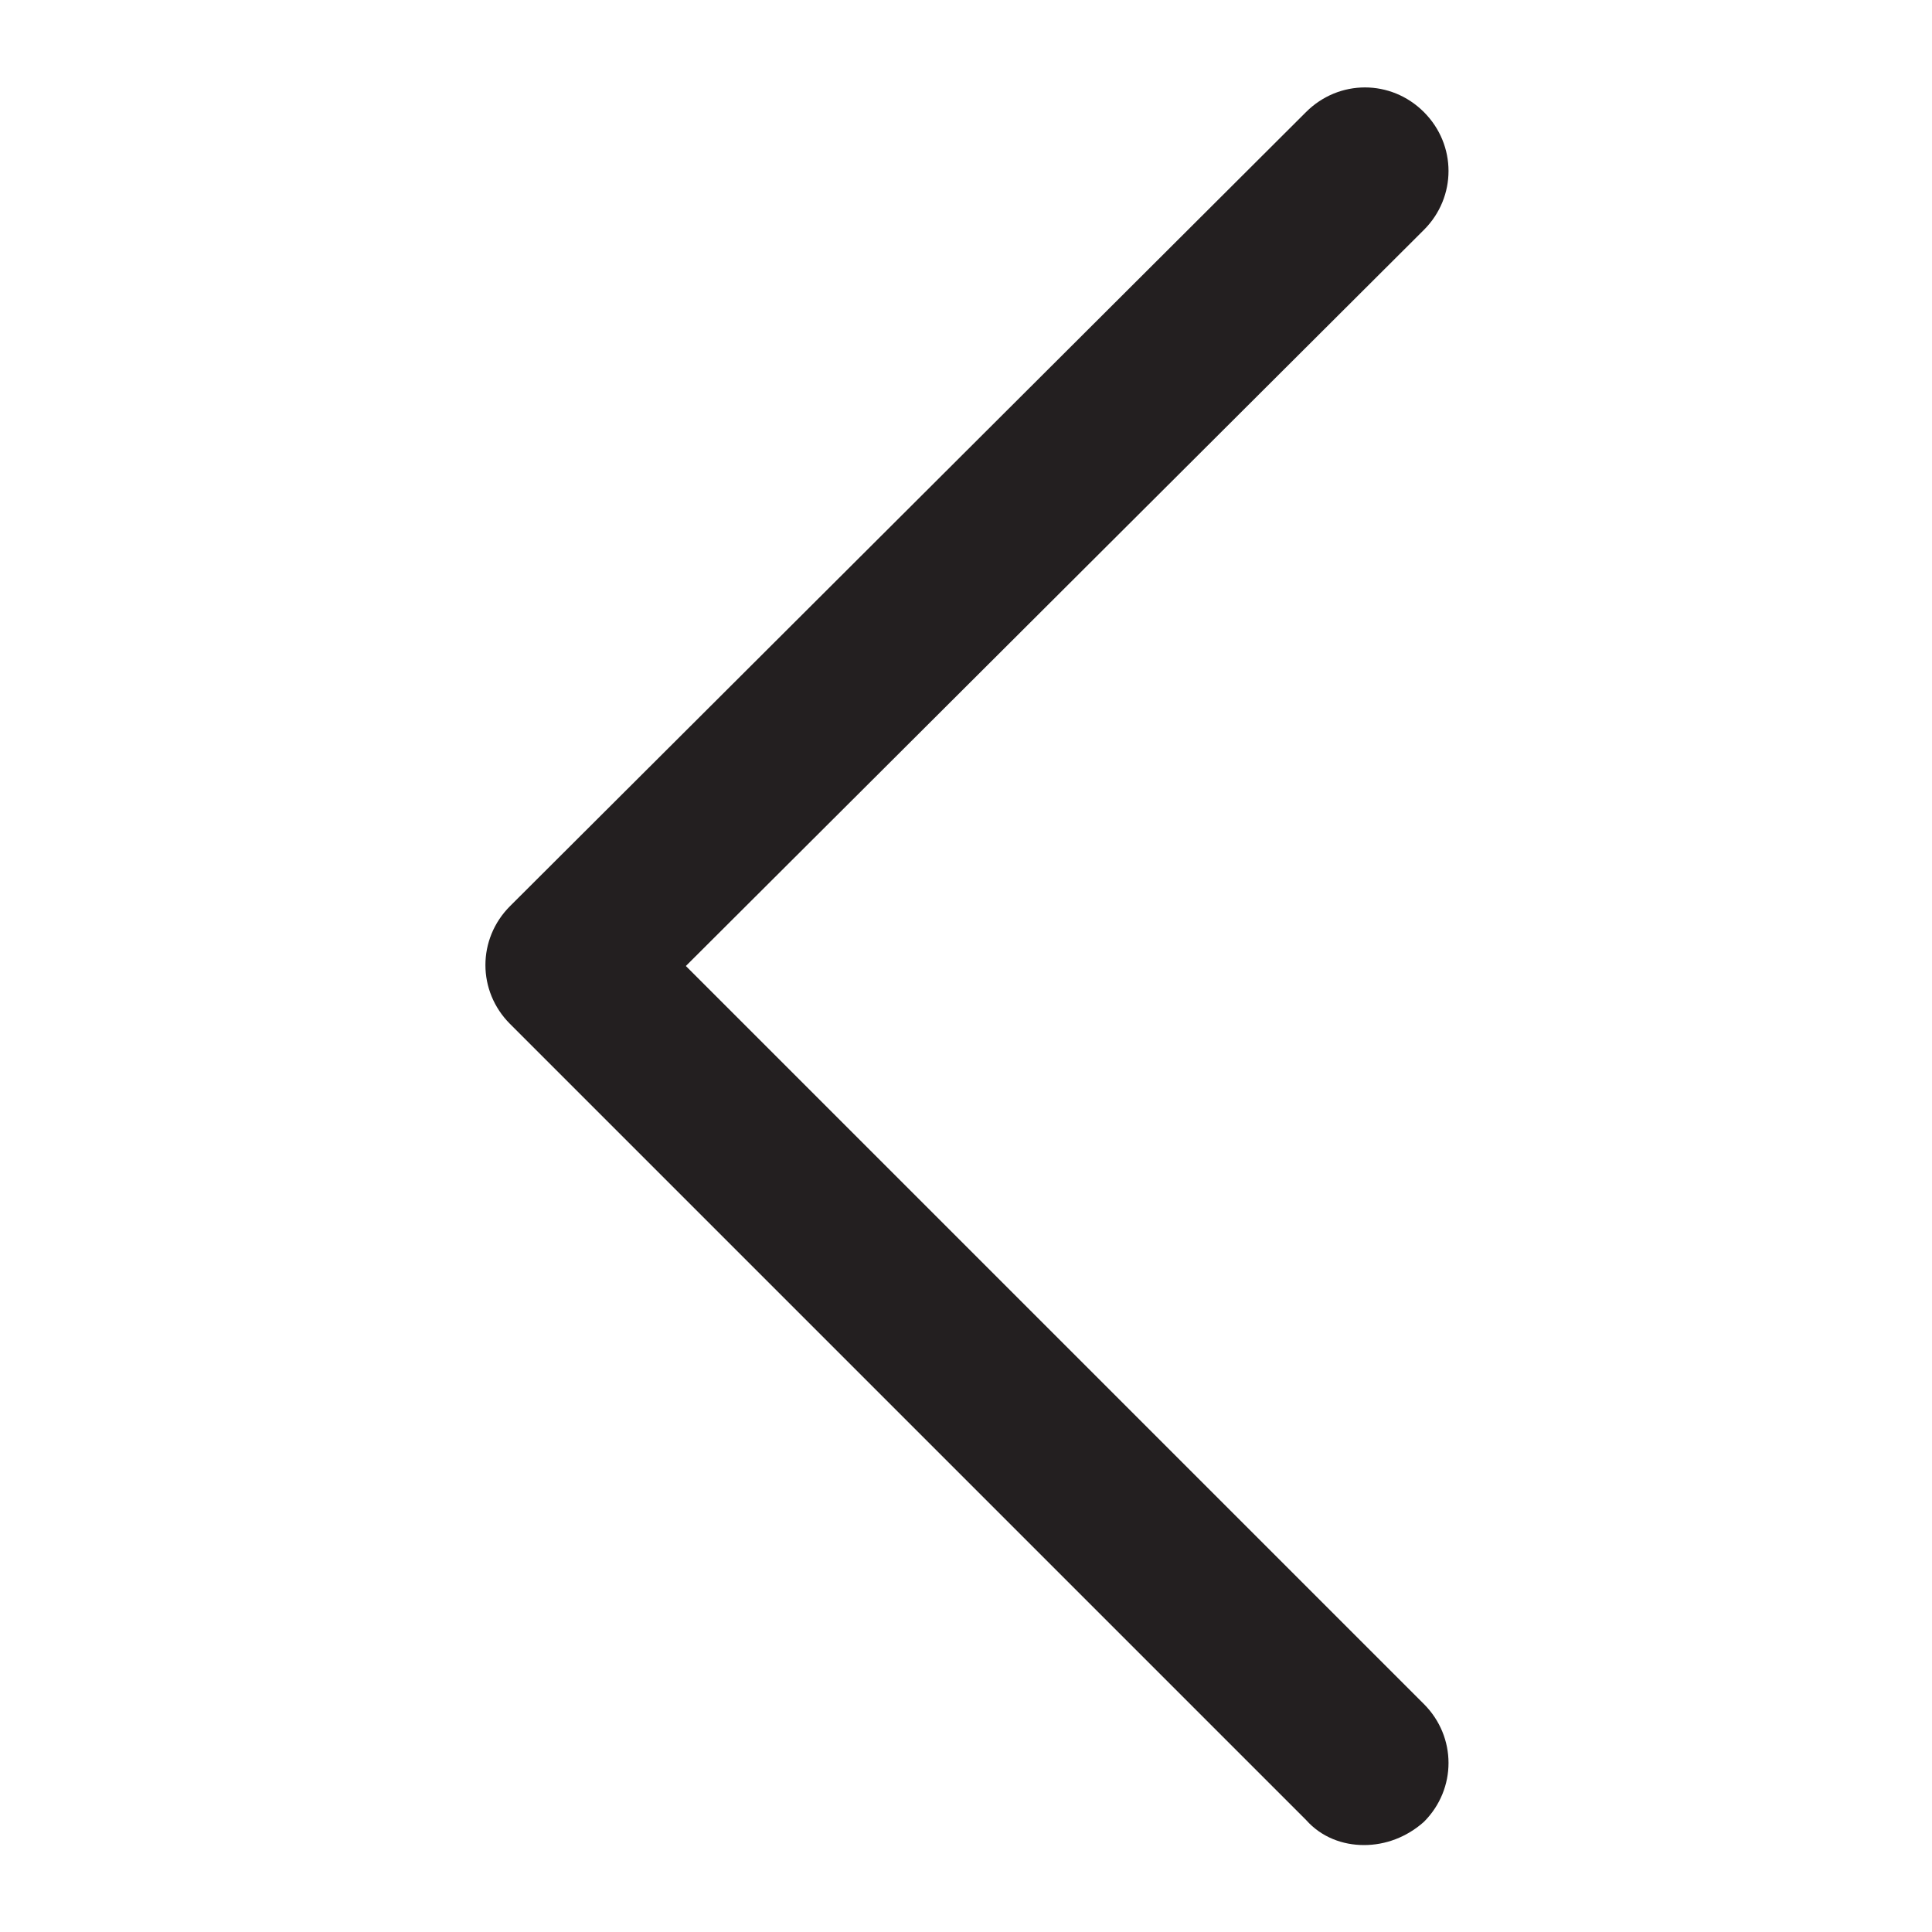
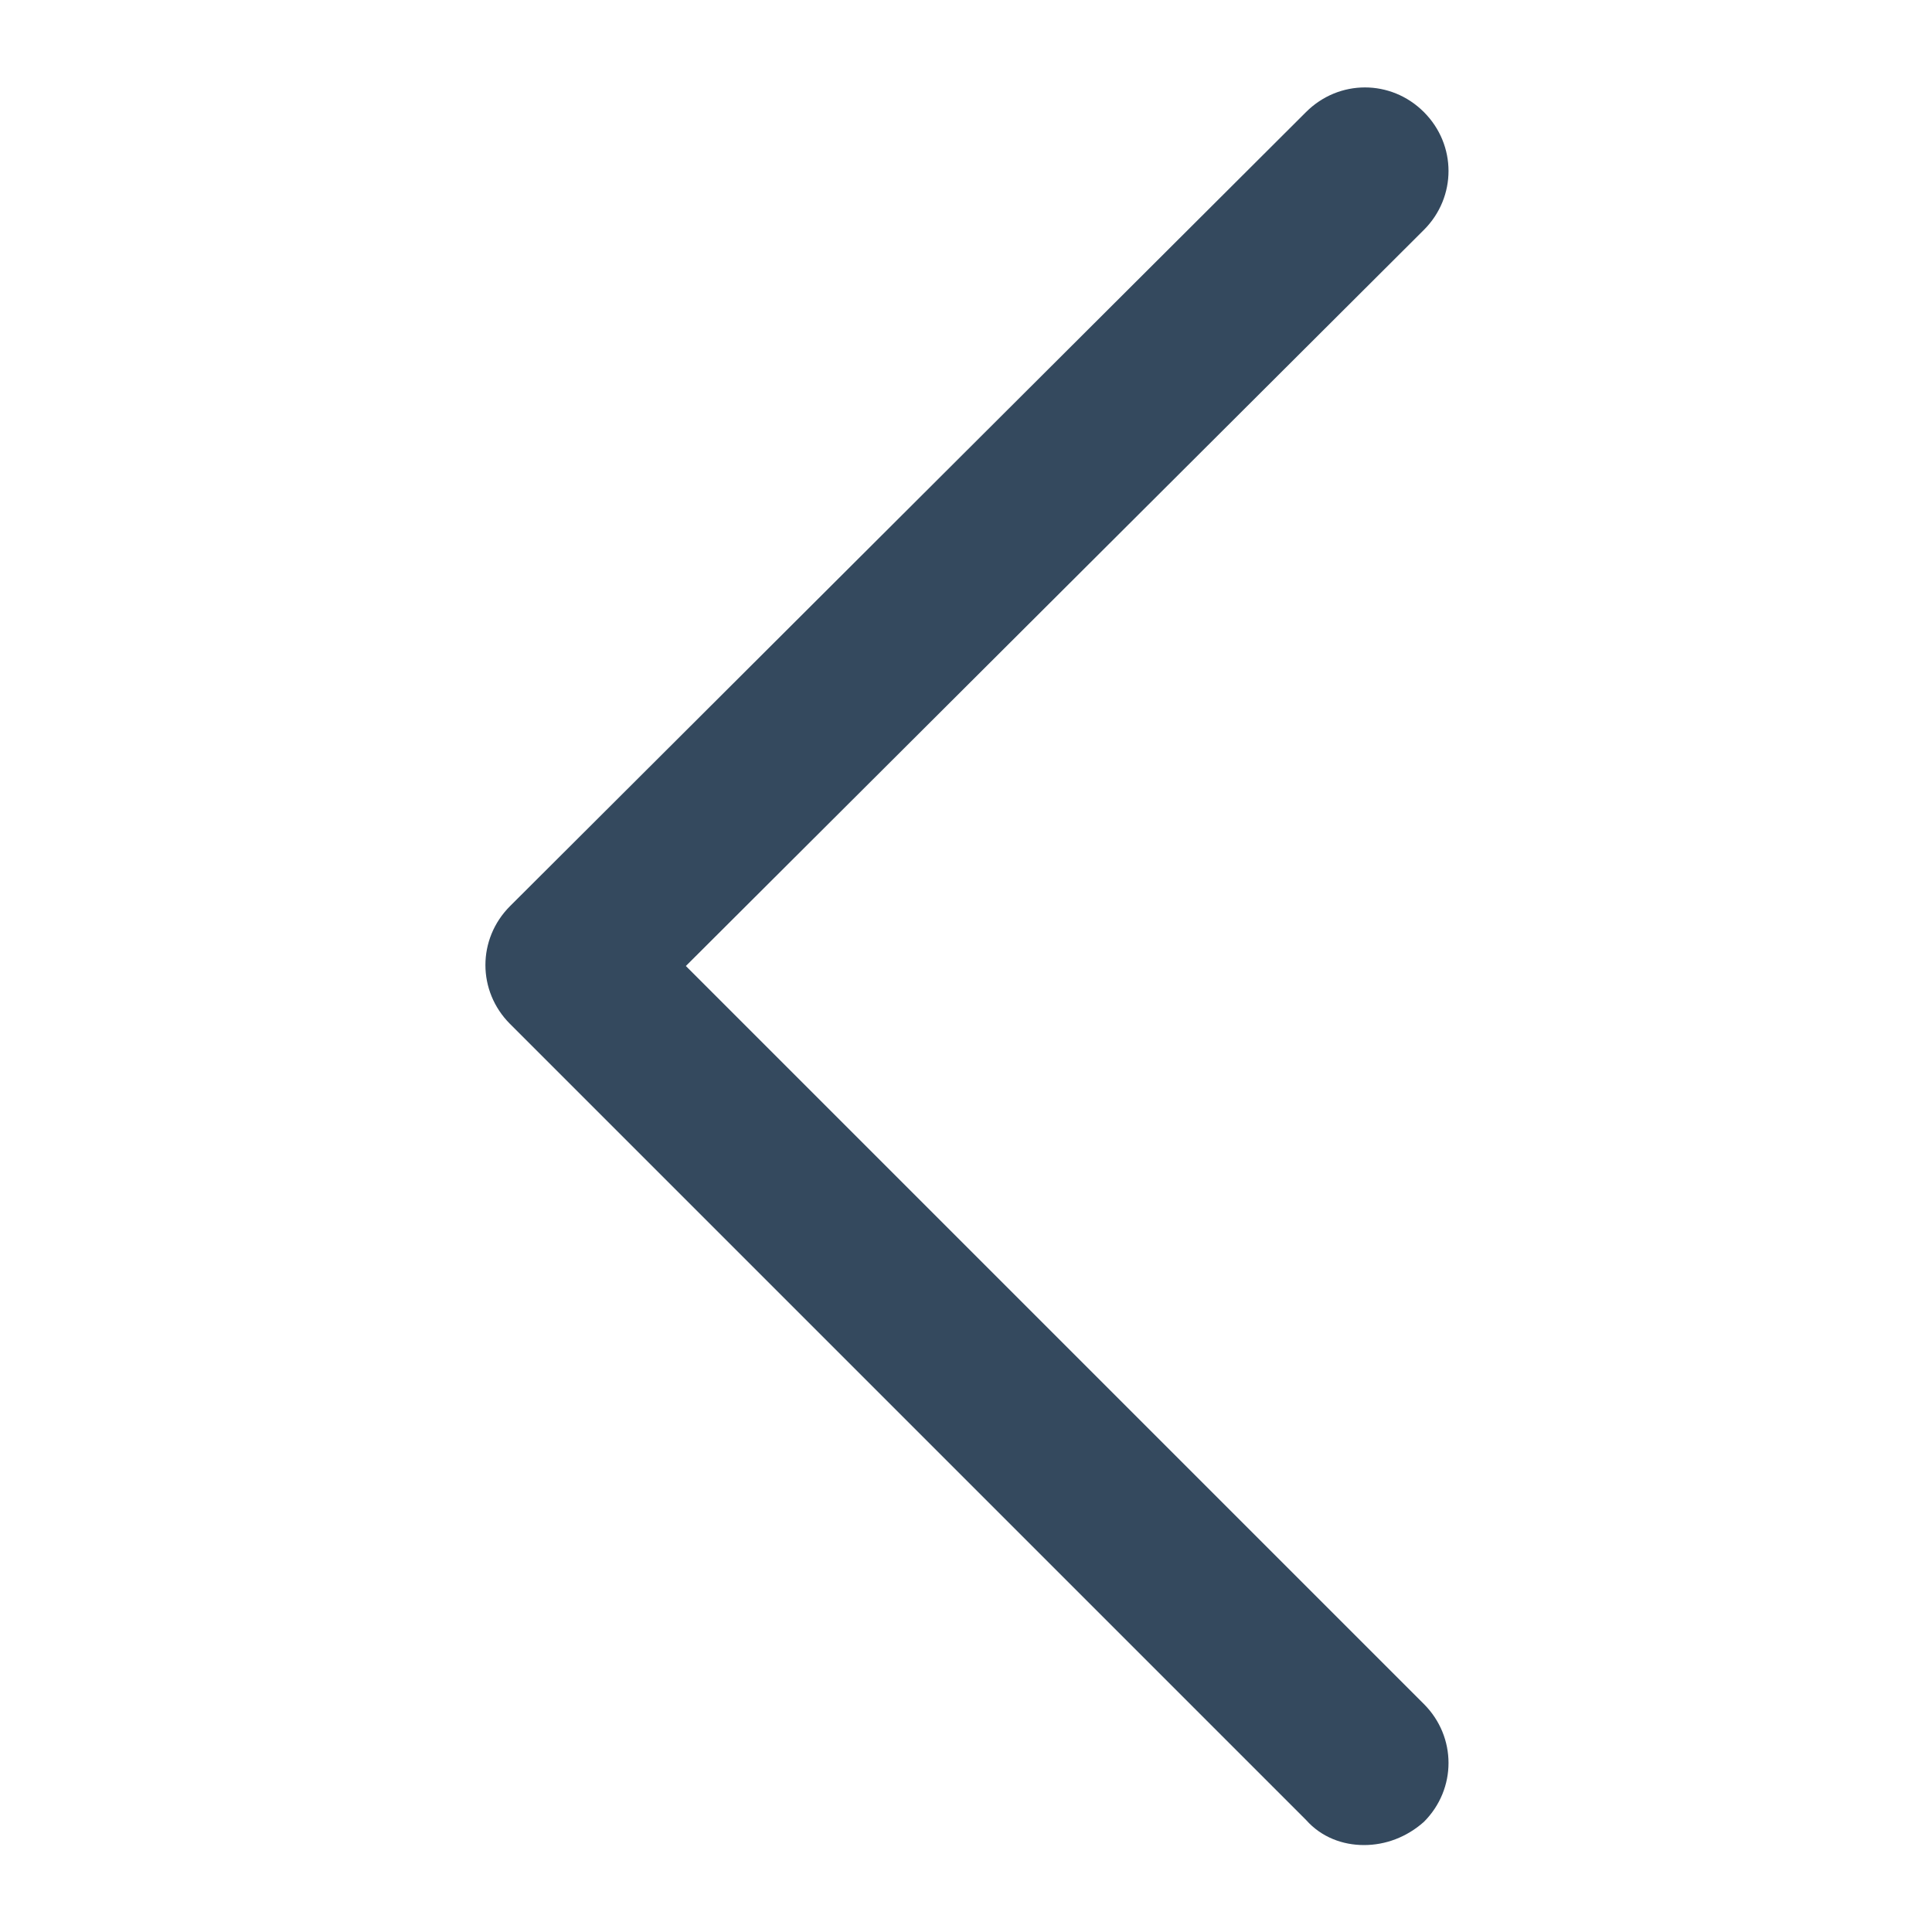
<svg xmlns="http://www.w3.org/2000/svg" version="1.1" id="Layer_1" x="0px" y="0px" viewBox="0 0 100 100" enable-background="new 0 0 100 100" xml:space="preserve">
-   <path fill="#231F20" d="M70.6,95.5c-1.1,0-2.2-0.4-3-1.3L26.4,53c-1.7-1.7-1.7-4.4,0-6.1L67.6,5.8c1.7-1.7,4.4-1.7,6.1,0  c1.7,1.7,1.7,4.4,0,6.1L35.5,50l38.2,38.2c1.7,1.7,1.7,4.4,0,6.1C72.8,95.1,71.7,95.5,70.6,95.5z" />
+   <path fill="#34495E" d="M70.6,95.5c-1.1,0-2.2-0.4-3-1.3L26.4,53c-1.7-1.7-1.7-4.4,0-6.1L67.6,5.8c1.7-1.7,4.4-1.7,6.1,0  c1.7,1.7,1.7,4.4,0,6.1L35.5,50l38.2,38.2c1.7,1.7,1.7,4.4,0,6.1C72.8,95.1,71.7,95.5,70.6,95.5z" />
</svg>
